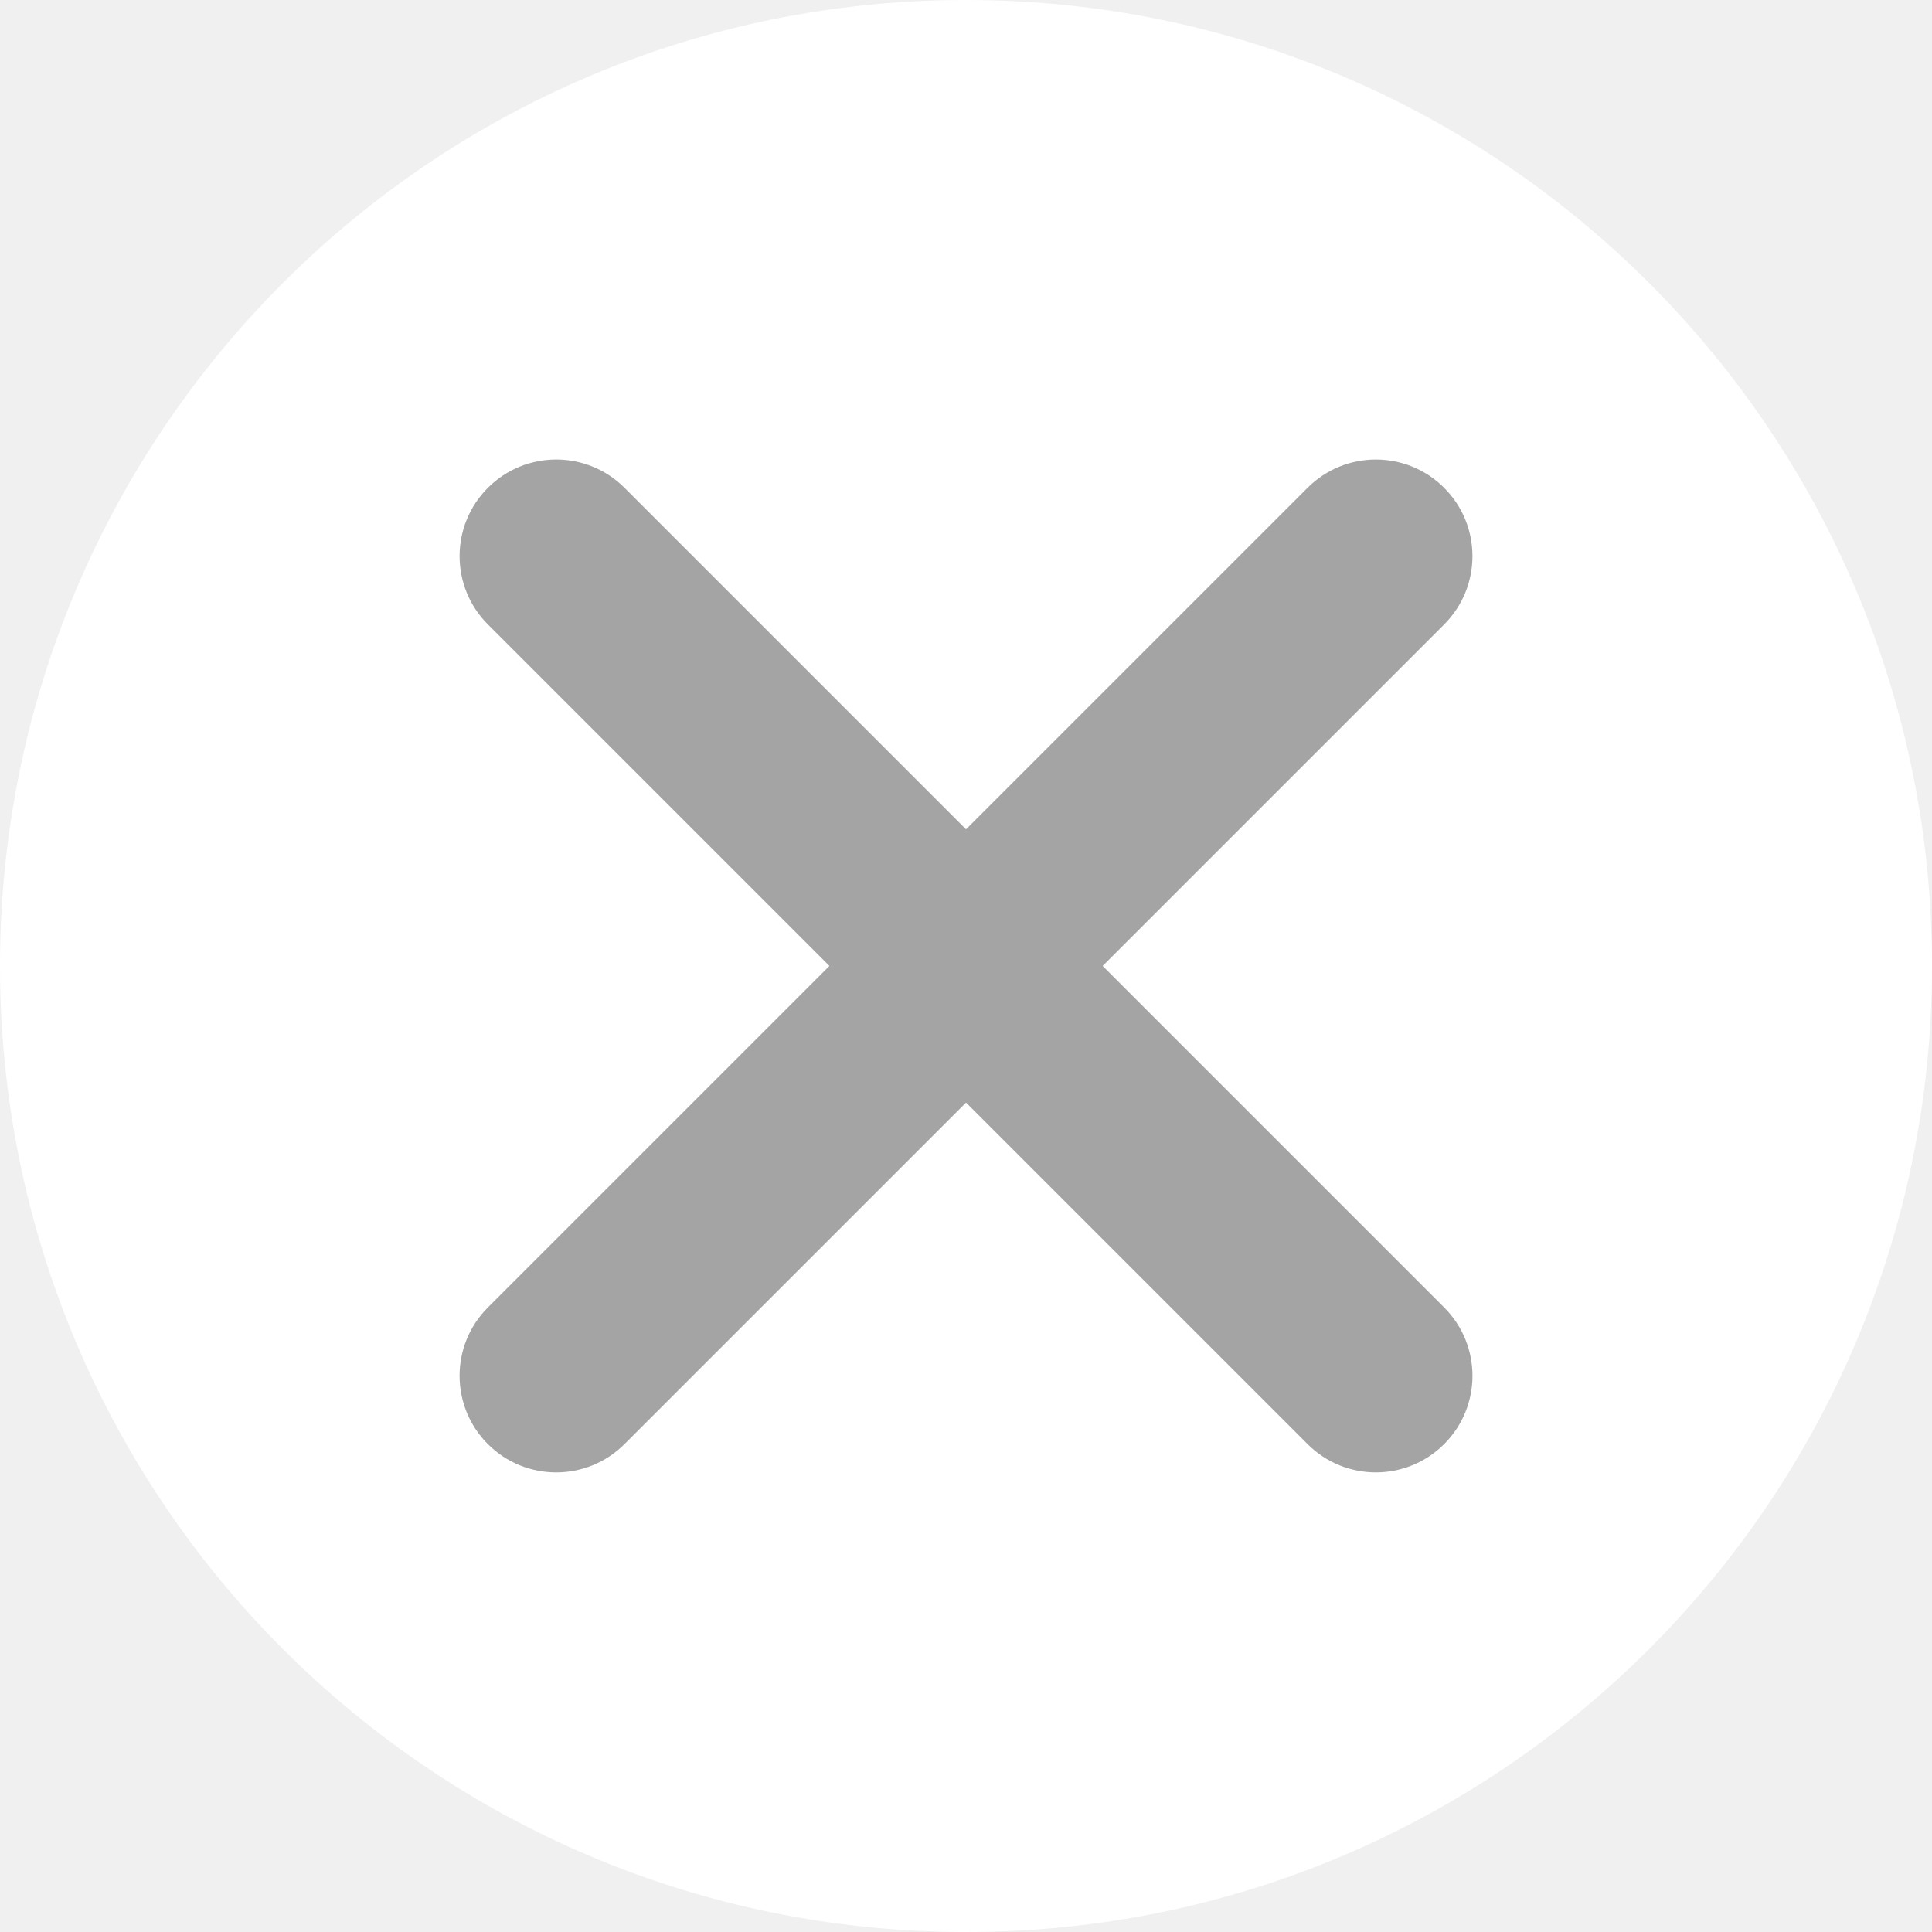
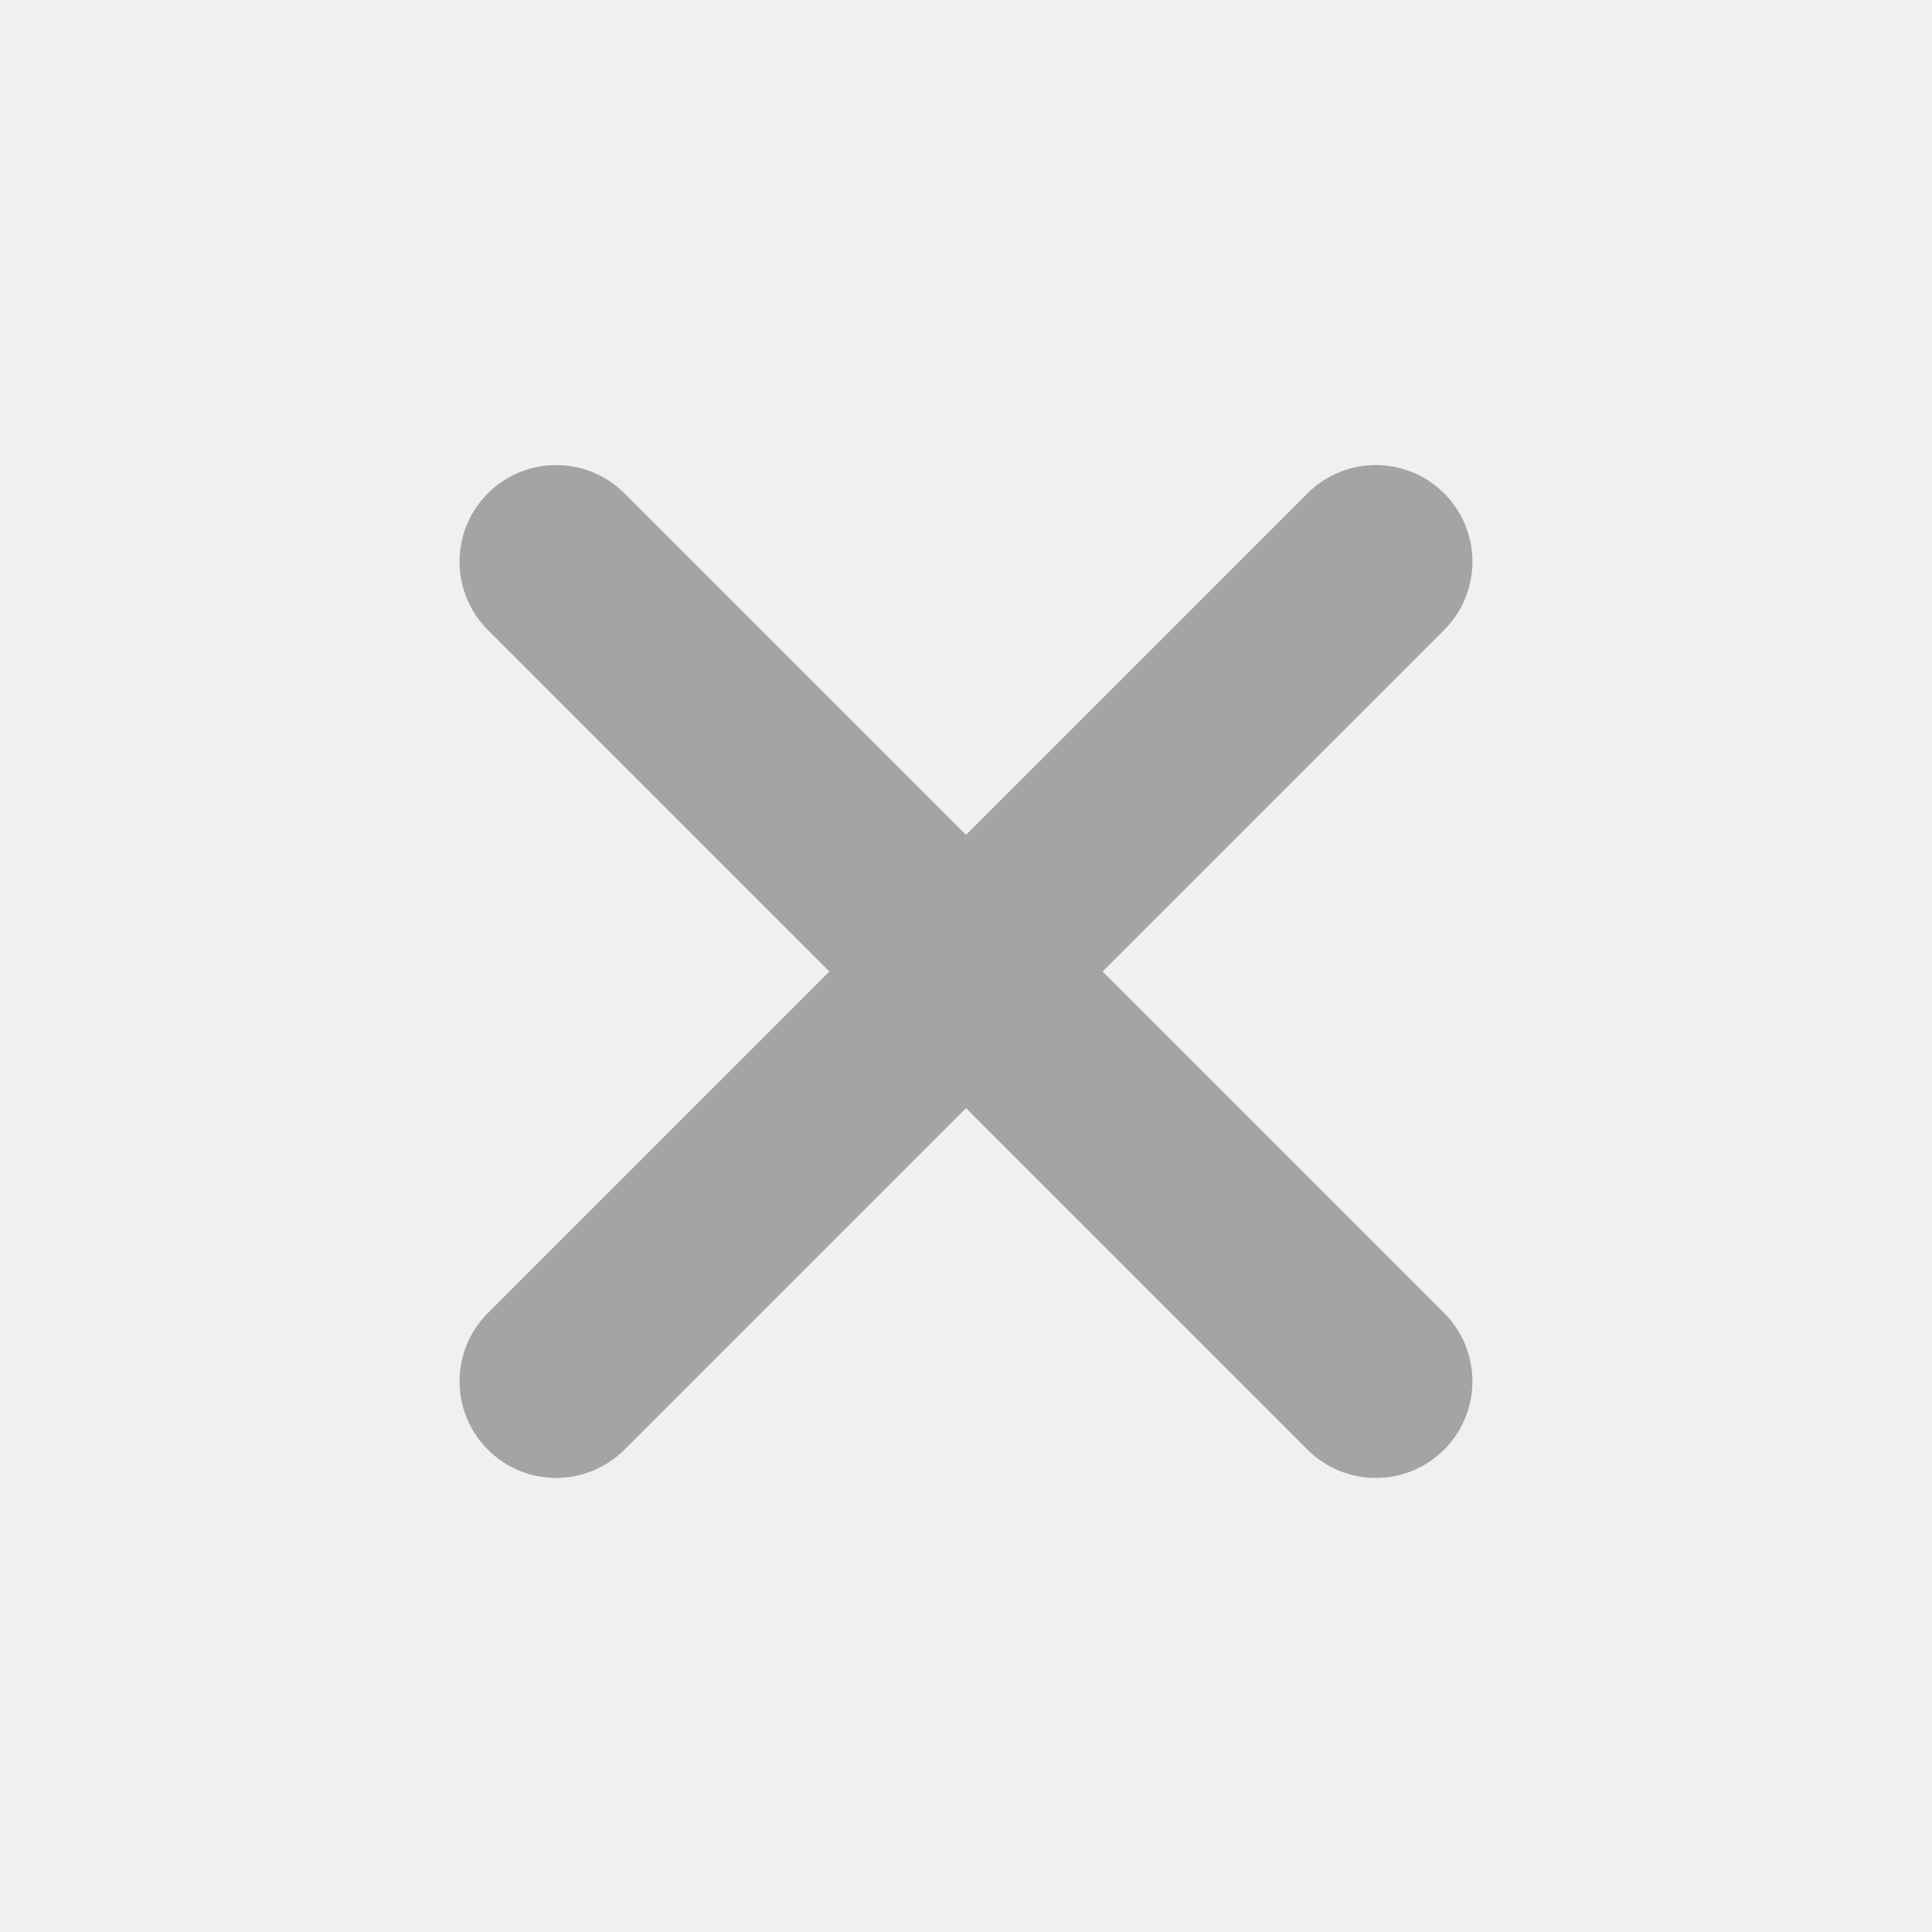
<svg xmlns="http://www.w3.org/2000/svg" width="100" height="100" viewBox="0 0 100 100" fill="none">
-   <circle cx="50" cy="50" r="50" fill="white" />
-   <rect x="21.716" y="71.211" width="70" height="10" rx="5" transform="rotate(-45 21.7163 71.2109)" fill="#A4A4A4" />
-   <rect x="71.214" y="78.281" width="70" height="10" rx="5" transform="rotate(-135 71.2144 78.2812)" fill="#A4A4A4" />
+   <rect x="21.716" y="71.498" width="70" height="10" rx="5" transform="rotate(-45 21.7158 71.498)" fill="#A4A4A4" />
+   <rect x="71.213" y="78.569" width="70" height="10" rx="5" transform="rotate(-135 71.2129 78.5693)" fill="#A4A4A4" />
</svg>
